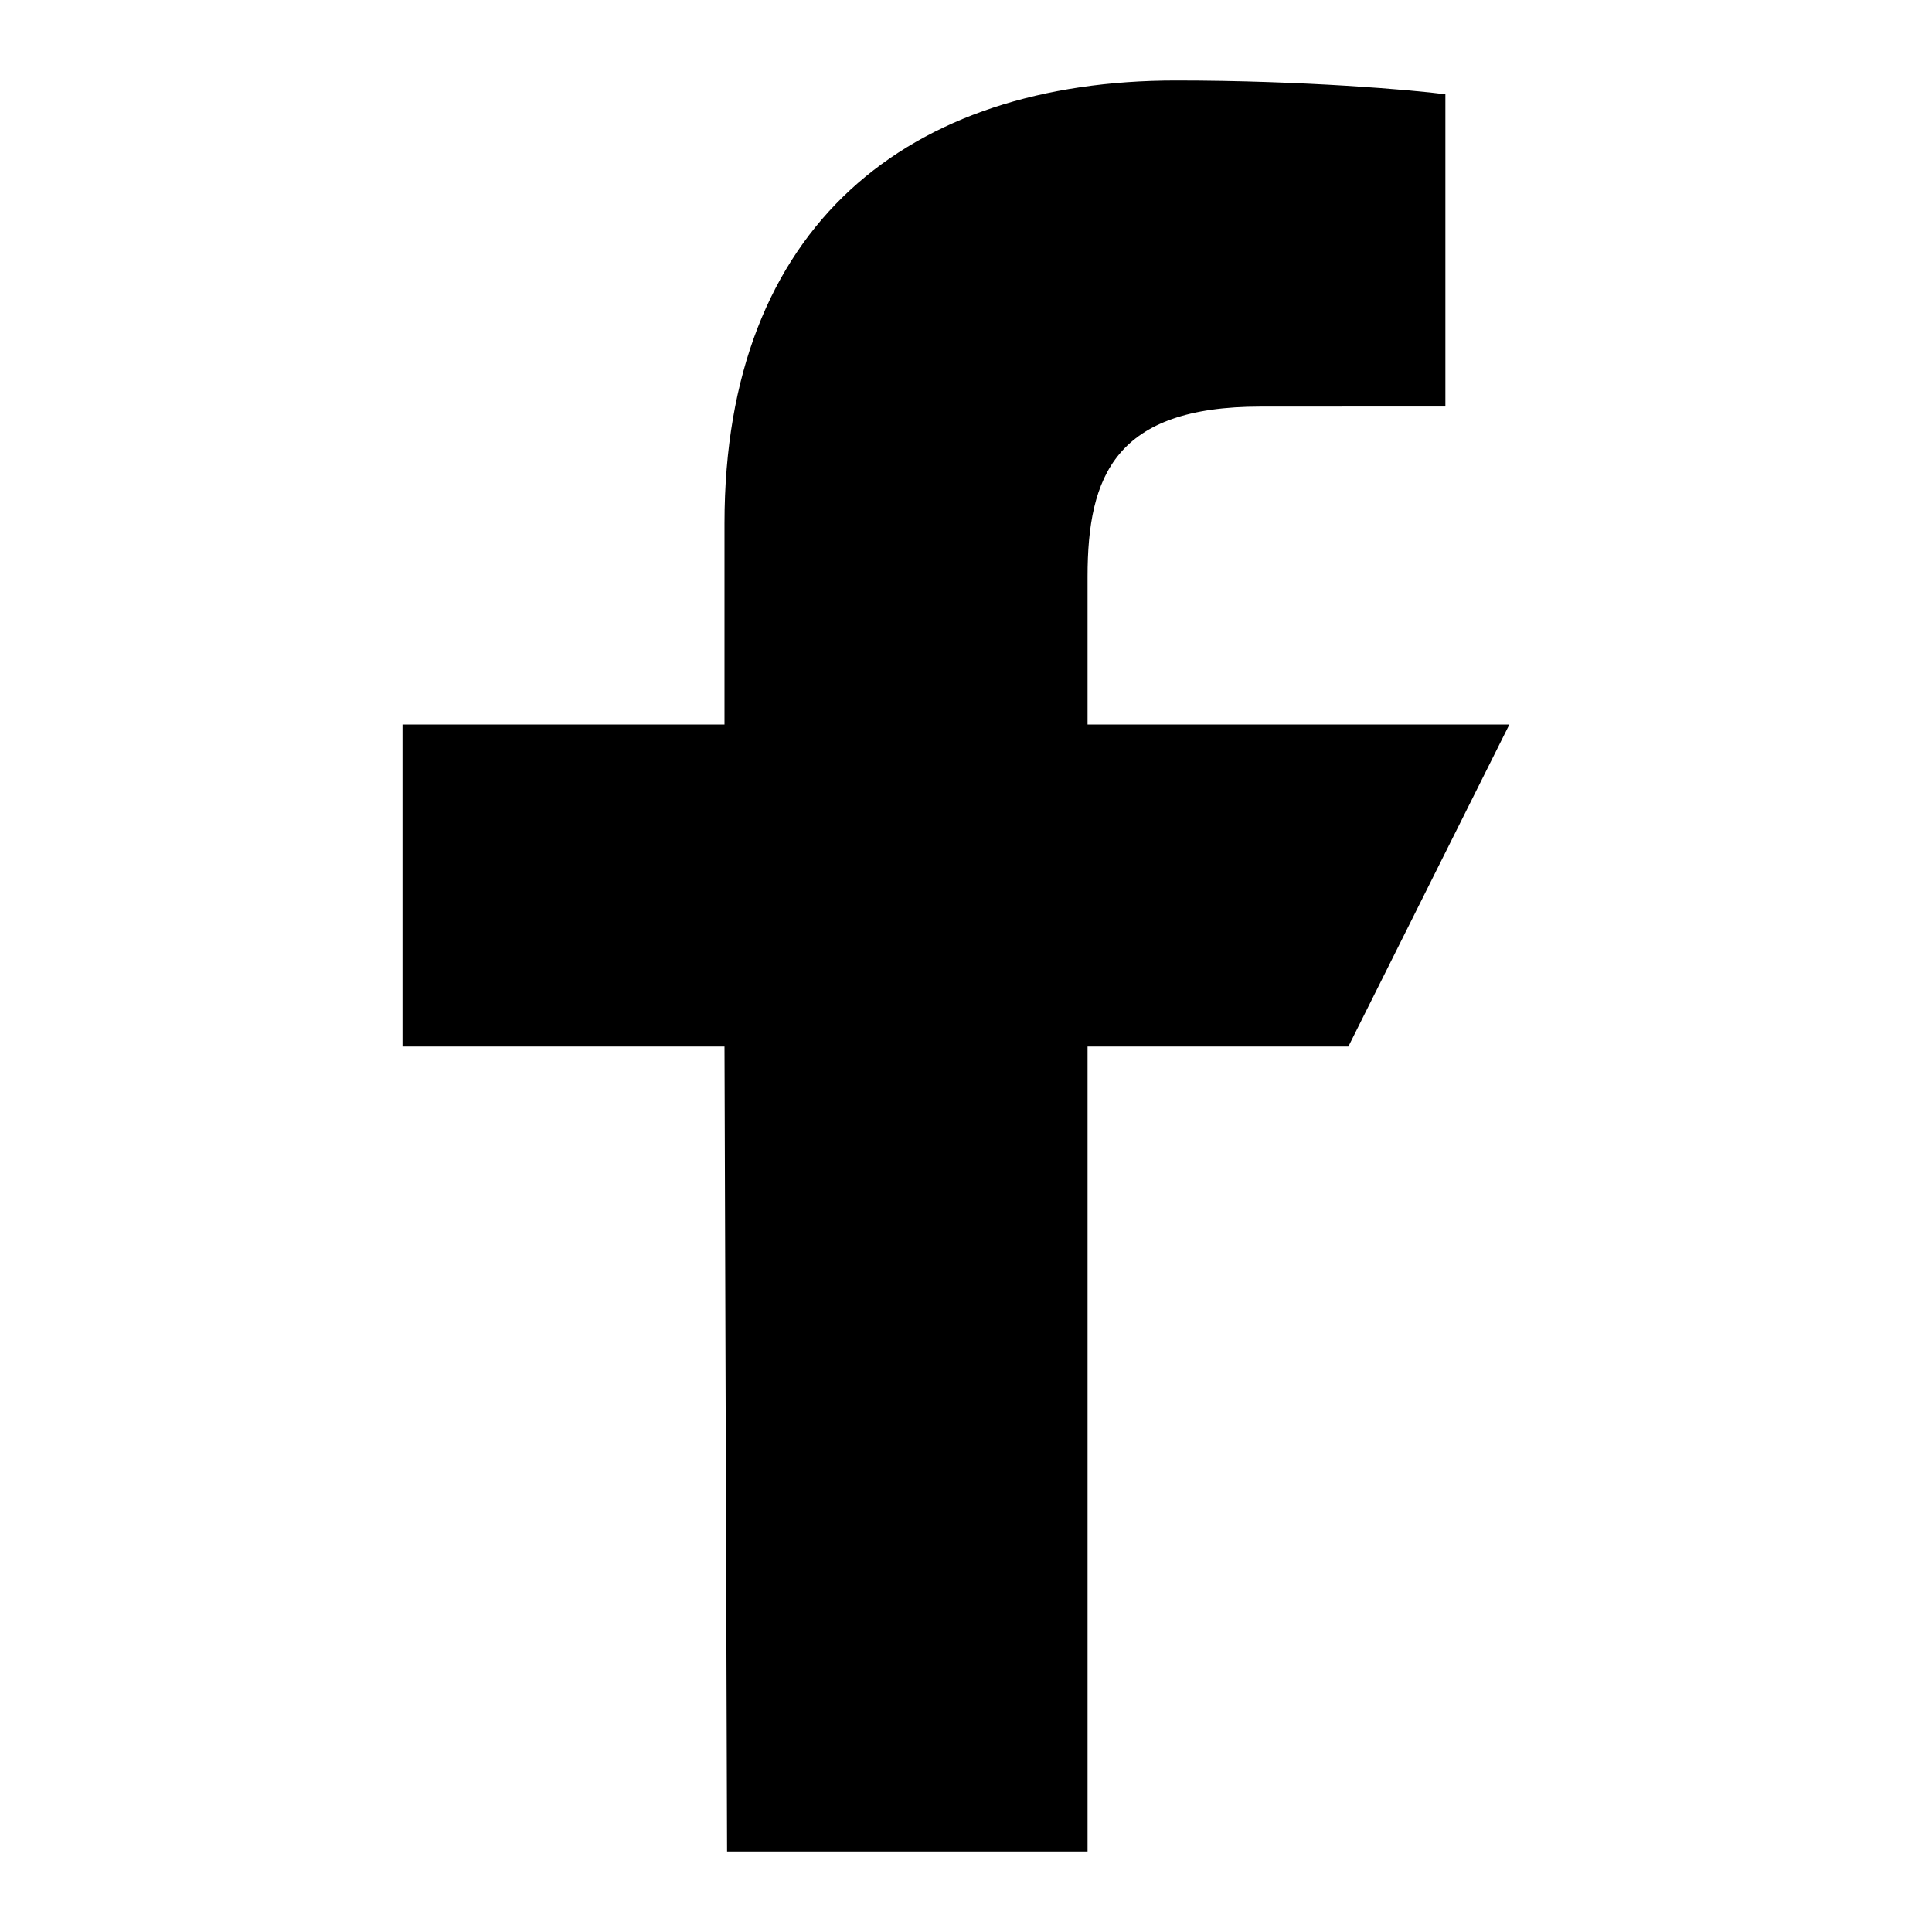
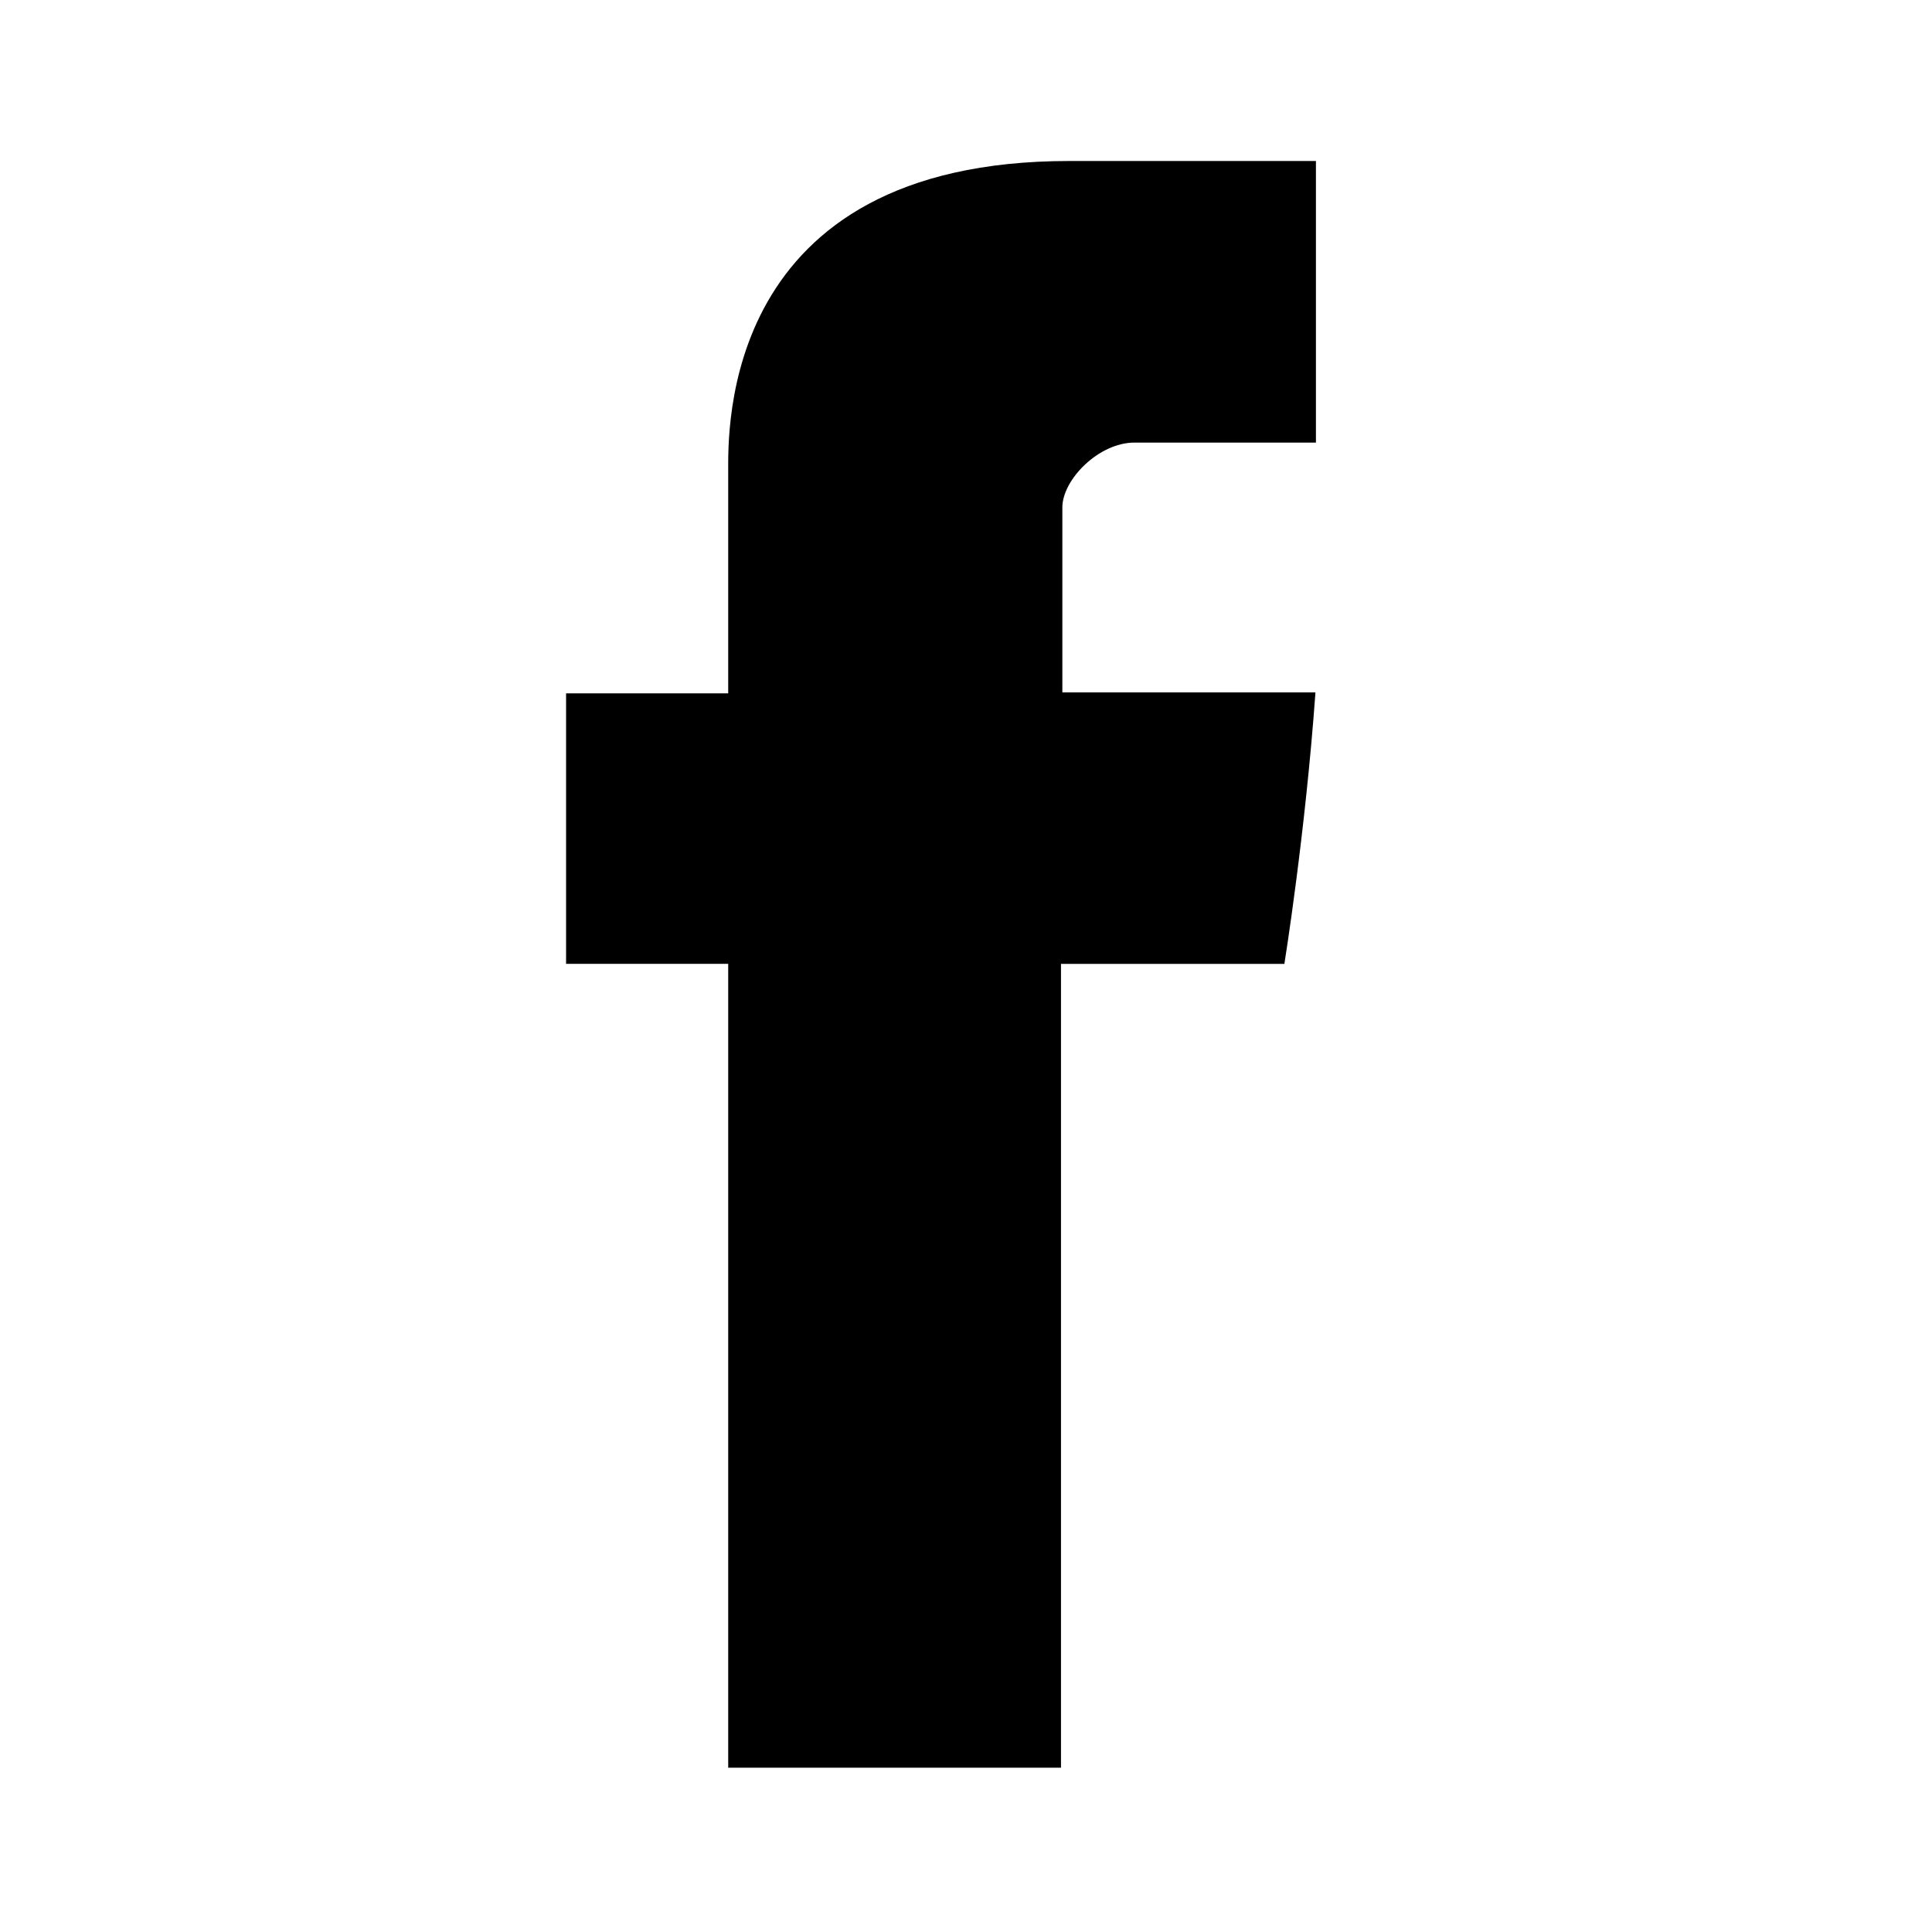
- <svg xmlns="http://www.w3.org/2000/svg" width="24" height="24" viewBox="0 0 24 24">
-   <g fill="#000000">
-     <path fill="#000000" d="M9.032,23L9,13H5V9h4V6.5C9,2.789,11.298,1,14.609,1c1.586,0,2.949,0.118,3.346,0.171 v3.879l-2.296,0.001c-1.801,0-2.149,0.856-2.149,2.111V9H18.75l-2,4h-3.24v10H9.032z" />
-   </g>
+ <svg xmlns="http://www.w3.org/2000/svg" width="32" height="32" viewBox="-7 -2 24 24">
+   <path fill="currentColor" d="M2.046 3.865v2.748H.032v3.36h2.014v9.986H6.18V9.974h2.775s.26-1.611.386-3.373H6.197V4.303c0-.343.45-.805.896-.805h2.254V0H6.283c-4.34 0-4.237 3.363-4.237 3.865z" />
</svg>
